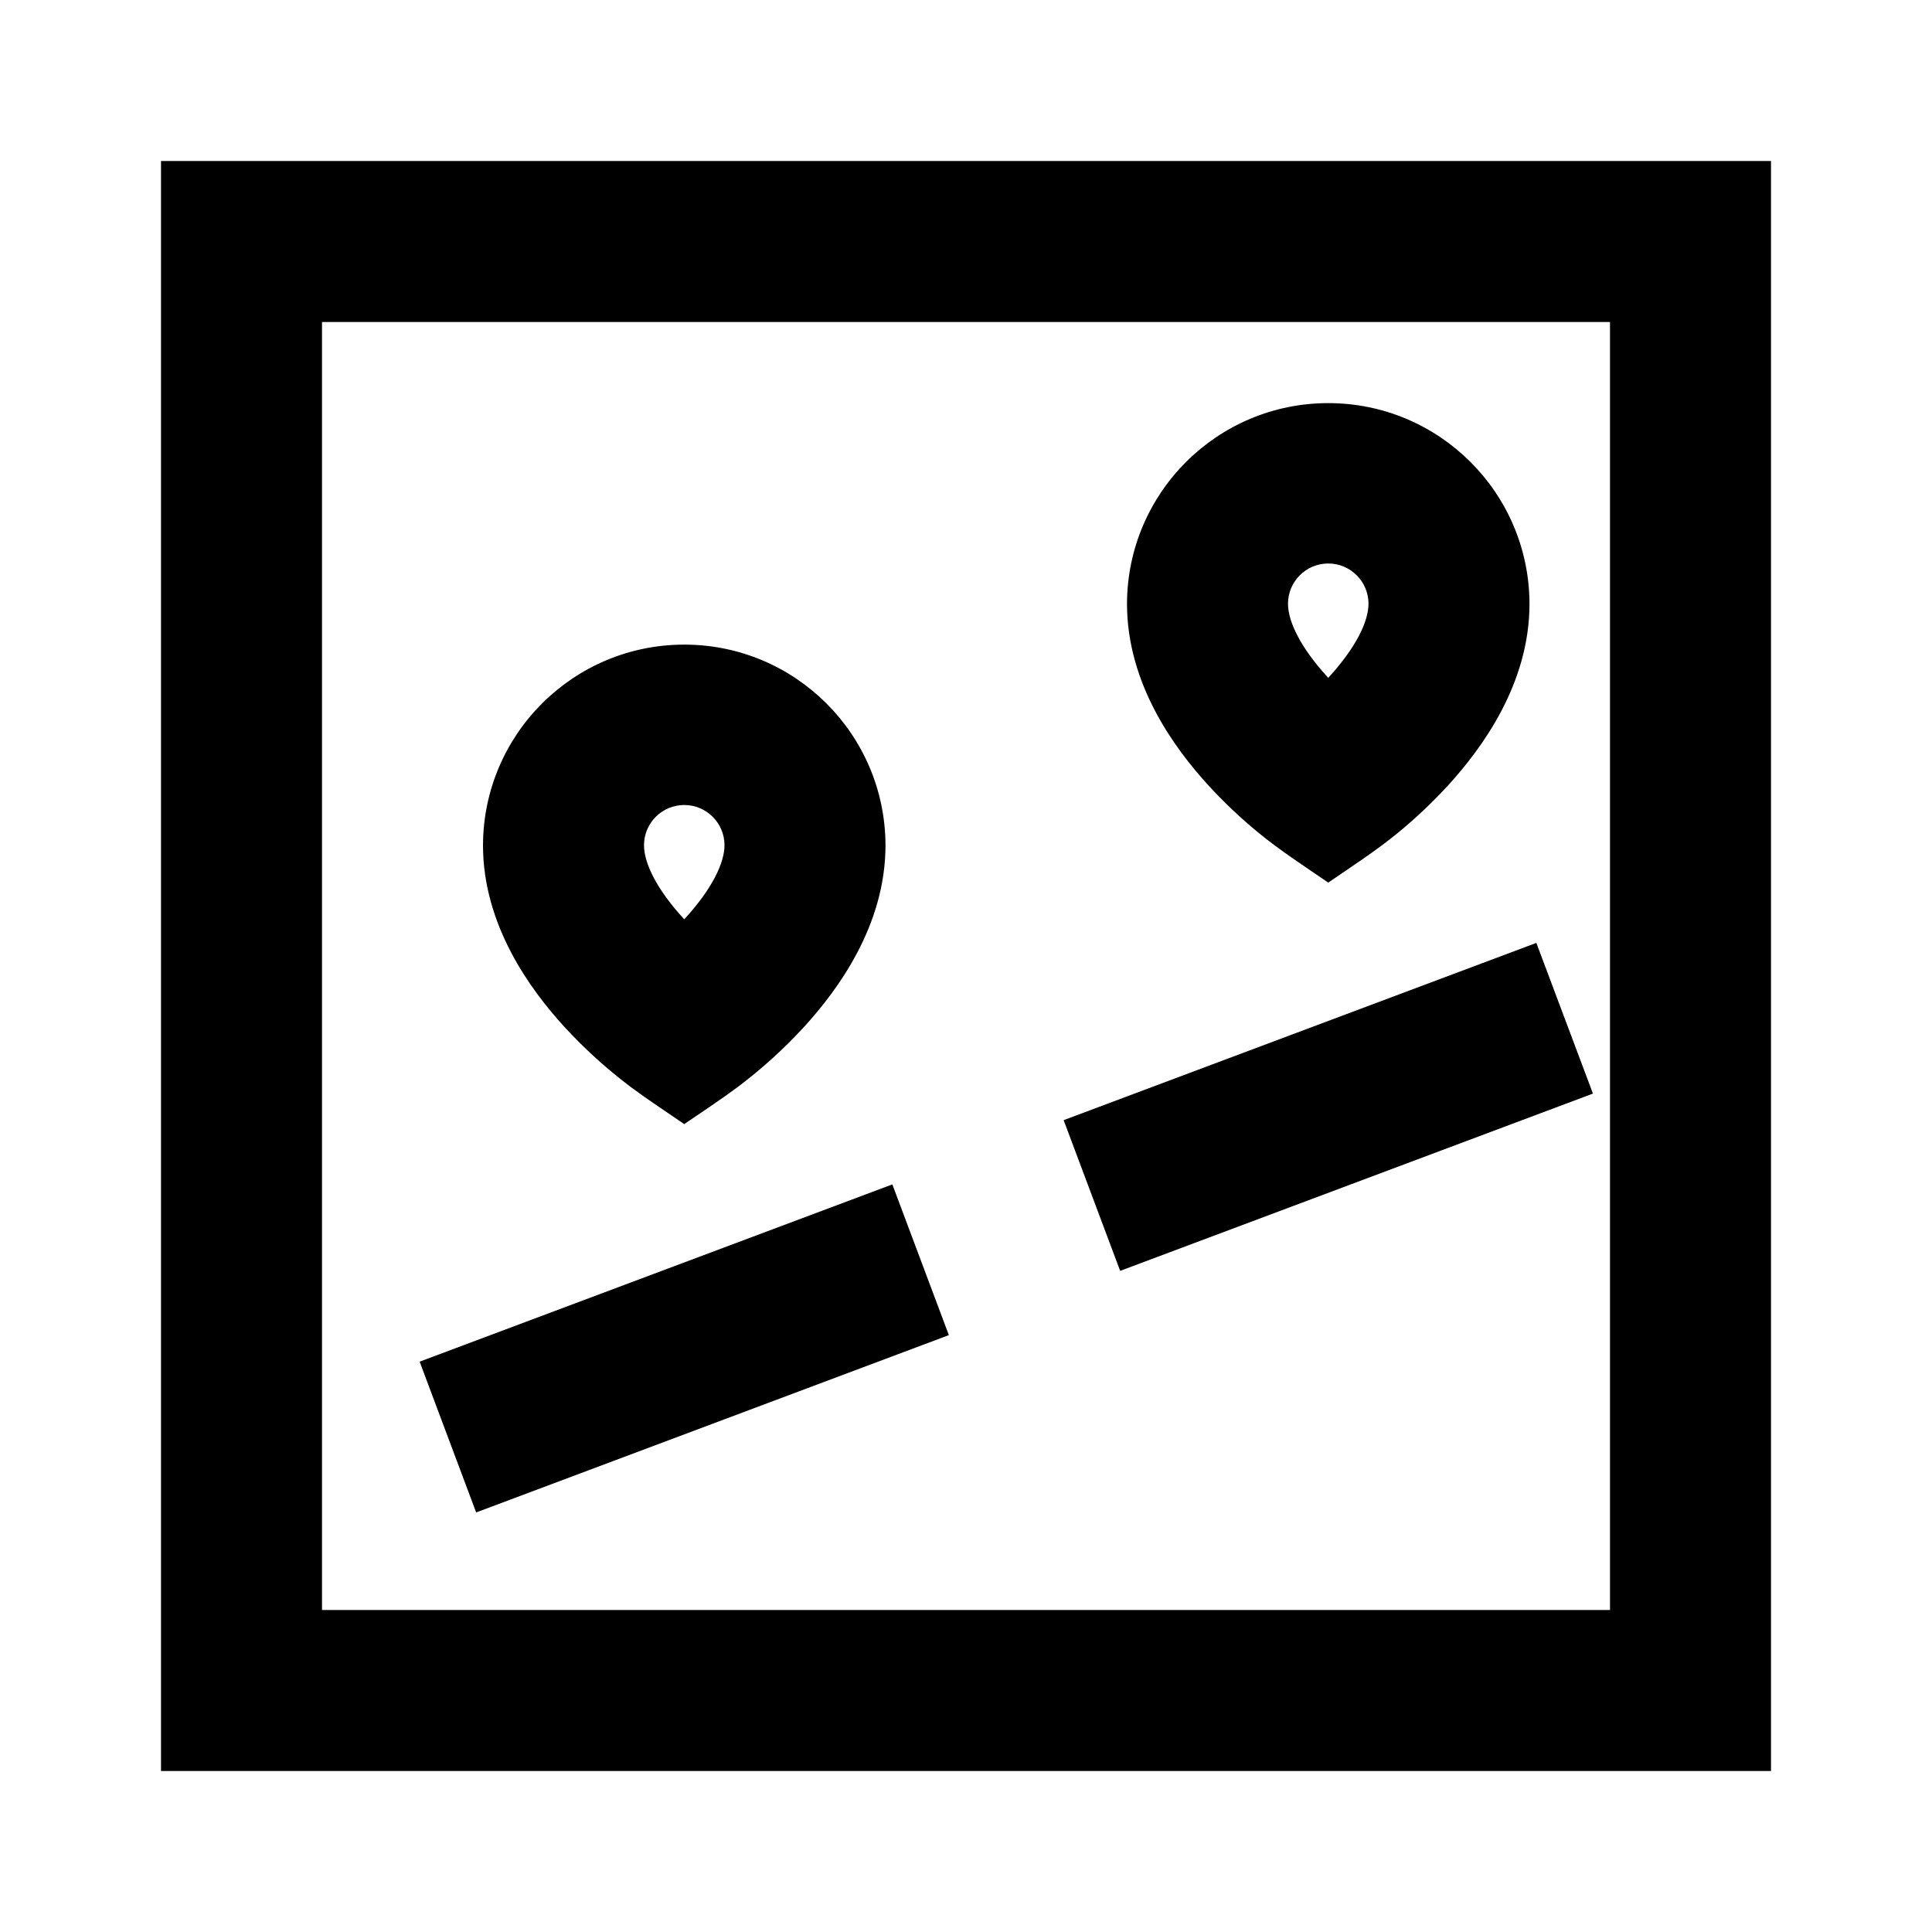
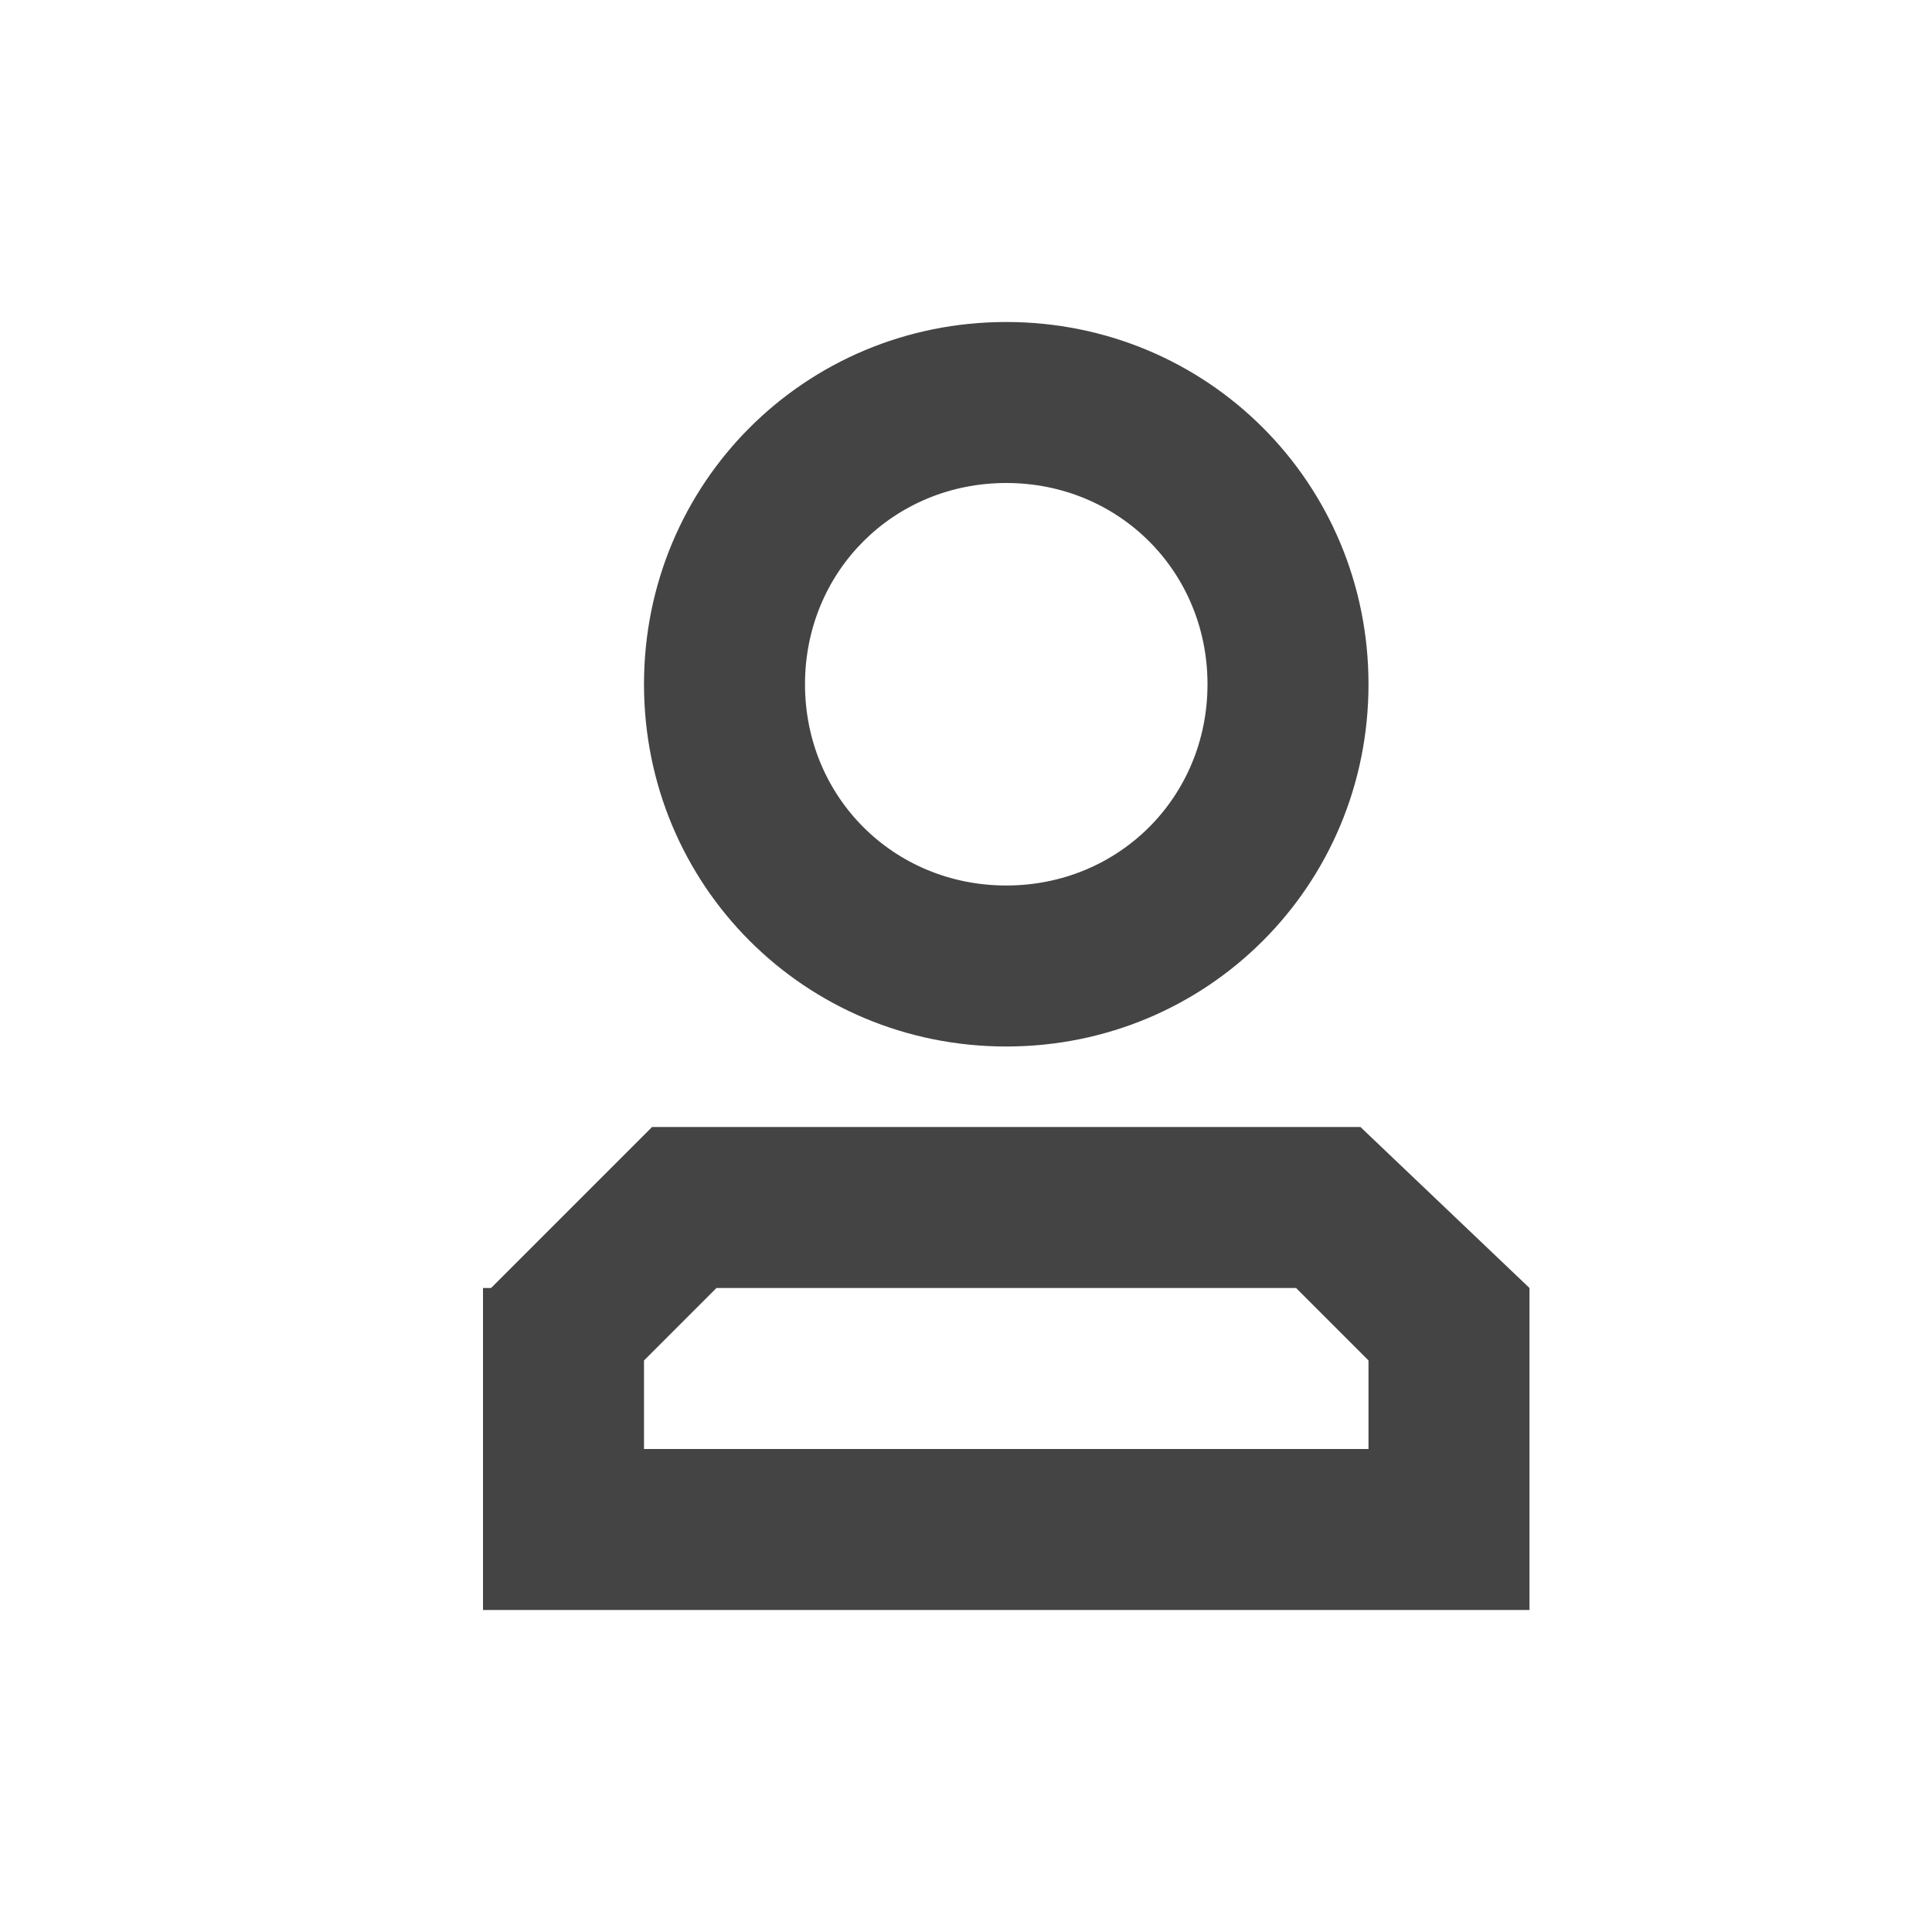
<svg xmlns="http://www.w3.org/2000/svg" class="icon" style="width: 1em;height: 1em;vertical-align: middle;fill: currentColor;overflow: hidden;" viewBox="0 0 1024 1024" version="1.1">
-   <path d="M85.333 85.333h853.333v853.333H85.333V85.333z m85.333 85.333v682.667h682.667V170.667H170.667z m533.333 128a21.333 21.333 0 0 0-21.333 21.333c0 9.472 6.699 23.253 20.821 38.699l0.512 0.555 0.512-0.555c14.08-15.445 20.821-29.227 20.821-38.699a21.333 21.333 0 0 0-21.333-21.333z m0 169.131c-12.544-8.619-25.387-16.896-37.12-26.539a259.115 259.115 0 0 1-26.368-24.96C622.592 396.715 597.333 362.539 597.333 320a106.667 106.667 0 0 1 213.333 0c0 42.539-25.301 76.715-43.179 96.299a259.925 259.925 0 0 1-26.368 24.96c-11.776 9.685-24.576 17.92-37.12 26.539zM362.667 426.667a21.333 21.333 0 0 0-21.333 21.333c0 9.472 6.699 23.253 20.821 38.699l0.512 0.555 0.512-0.555c14.08-15.445 20.821-29.227 20.821-38.699a21.333 21.333 0 0 0-21.333-21.333z m0 169.131c-9.429-6.485-19.072-12.757-28.245-19.584a259.413 259.413 0 0 1-35.243-31.915C281.259 524.715 256 490.539 256 448a106.667 106.667 0 0 1 213.333 0c0 42.539-25.301 76.715-43.179 96.299a259.925 259.925 0 0 1-35.243 31.915c-9.173 6.827-18.816 13.099-28.245 19.584z m481.621-16.171l-250.581 93.952-29.952-79.872 250.539-93.952 29.995 79.872z m-341.333 128l-250.581 93.995-29.952-79.915 250.539-93.952 29.952 79.872z" />
+   <path d="M725.333 721.067l-38.4-38.4H379.733l-38.4 38.4V768h384v-46.933z m85.333-38.4v170.667H256v-170.667h4.267l85.333-85.333h375.467l89.6 85.333z m-85.333-320c0 106.667-85.333 192-192 192S341.333 469.333 341.333 362.667 426.667 170.667 533.333 170.667 725.333 256 725.333 362.667z m-85.333 0C640 302.933 593.067 256 533.333 256S426.667 302.933 426.667 362.667s46.933 106.667 106.667 106.667S640 422.4 640 362.667z" fill="#444444" />
</svg>
